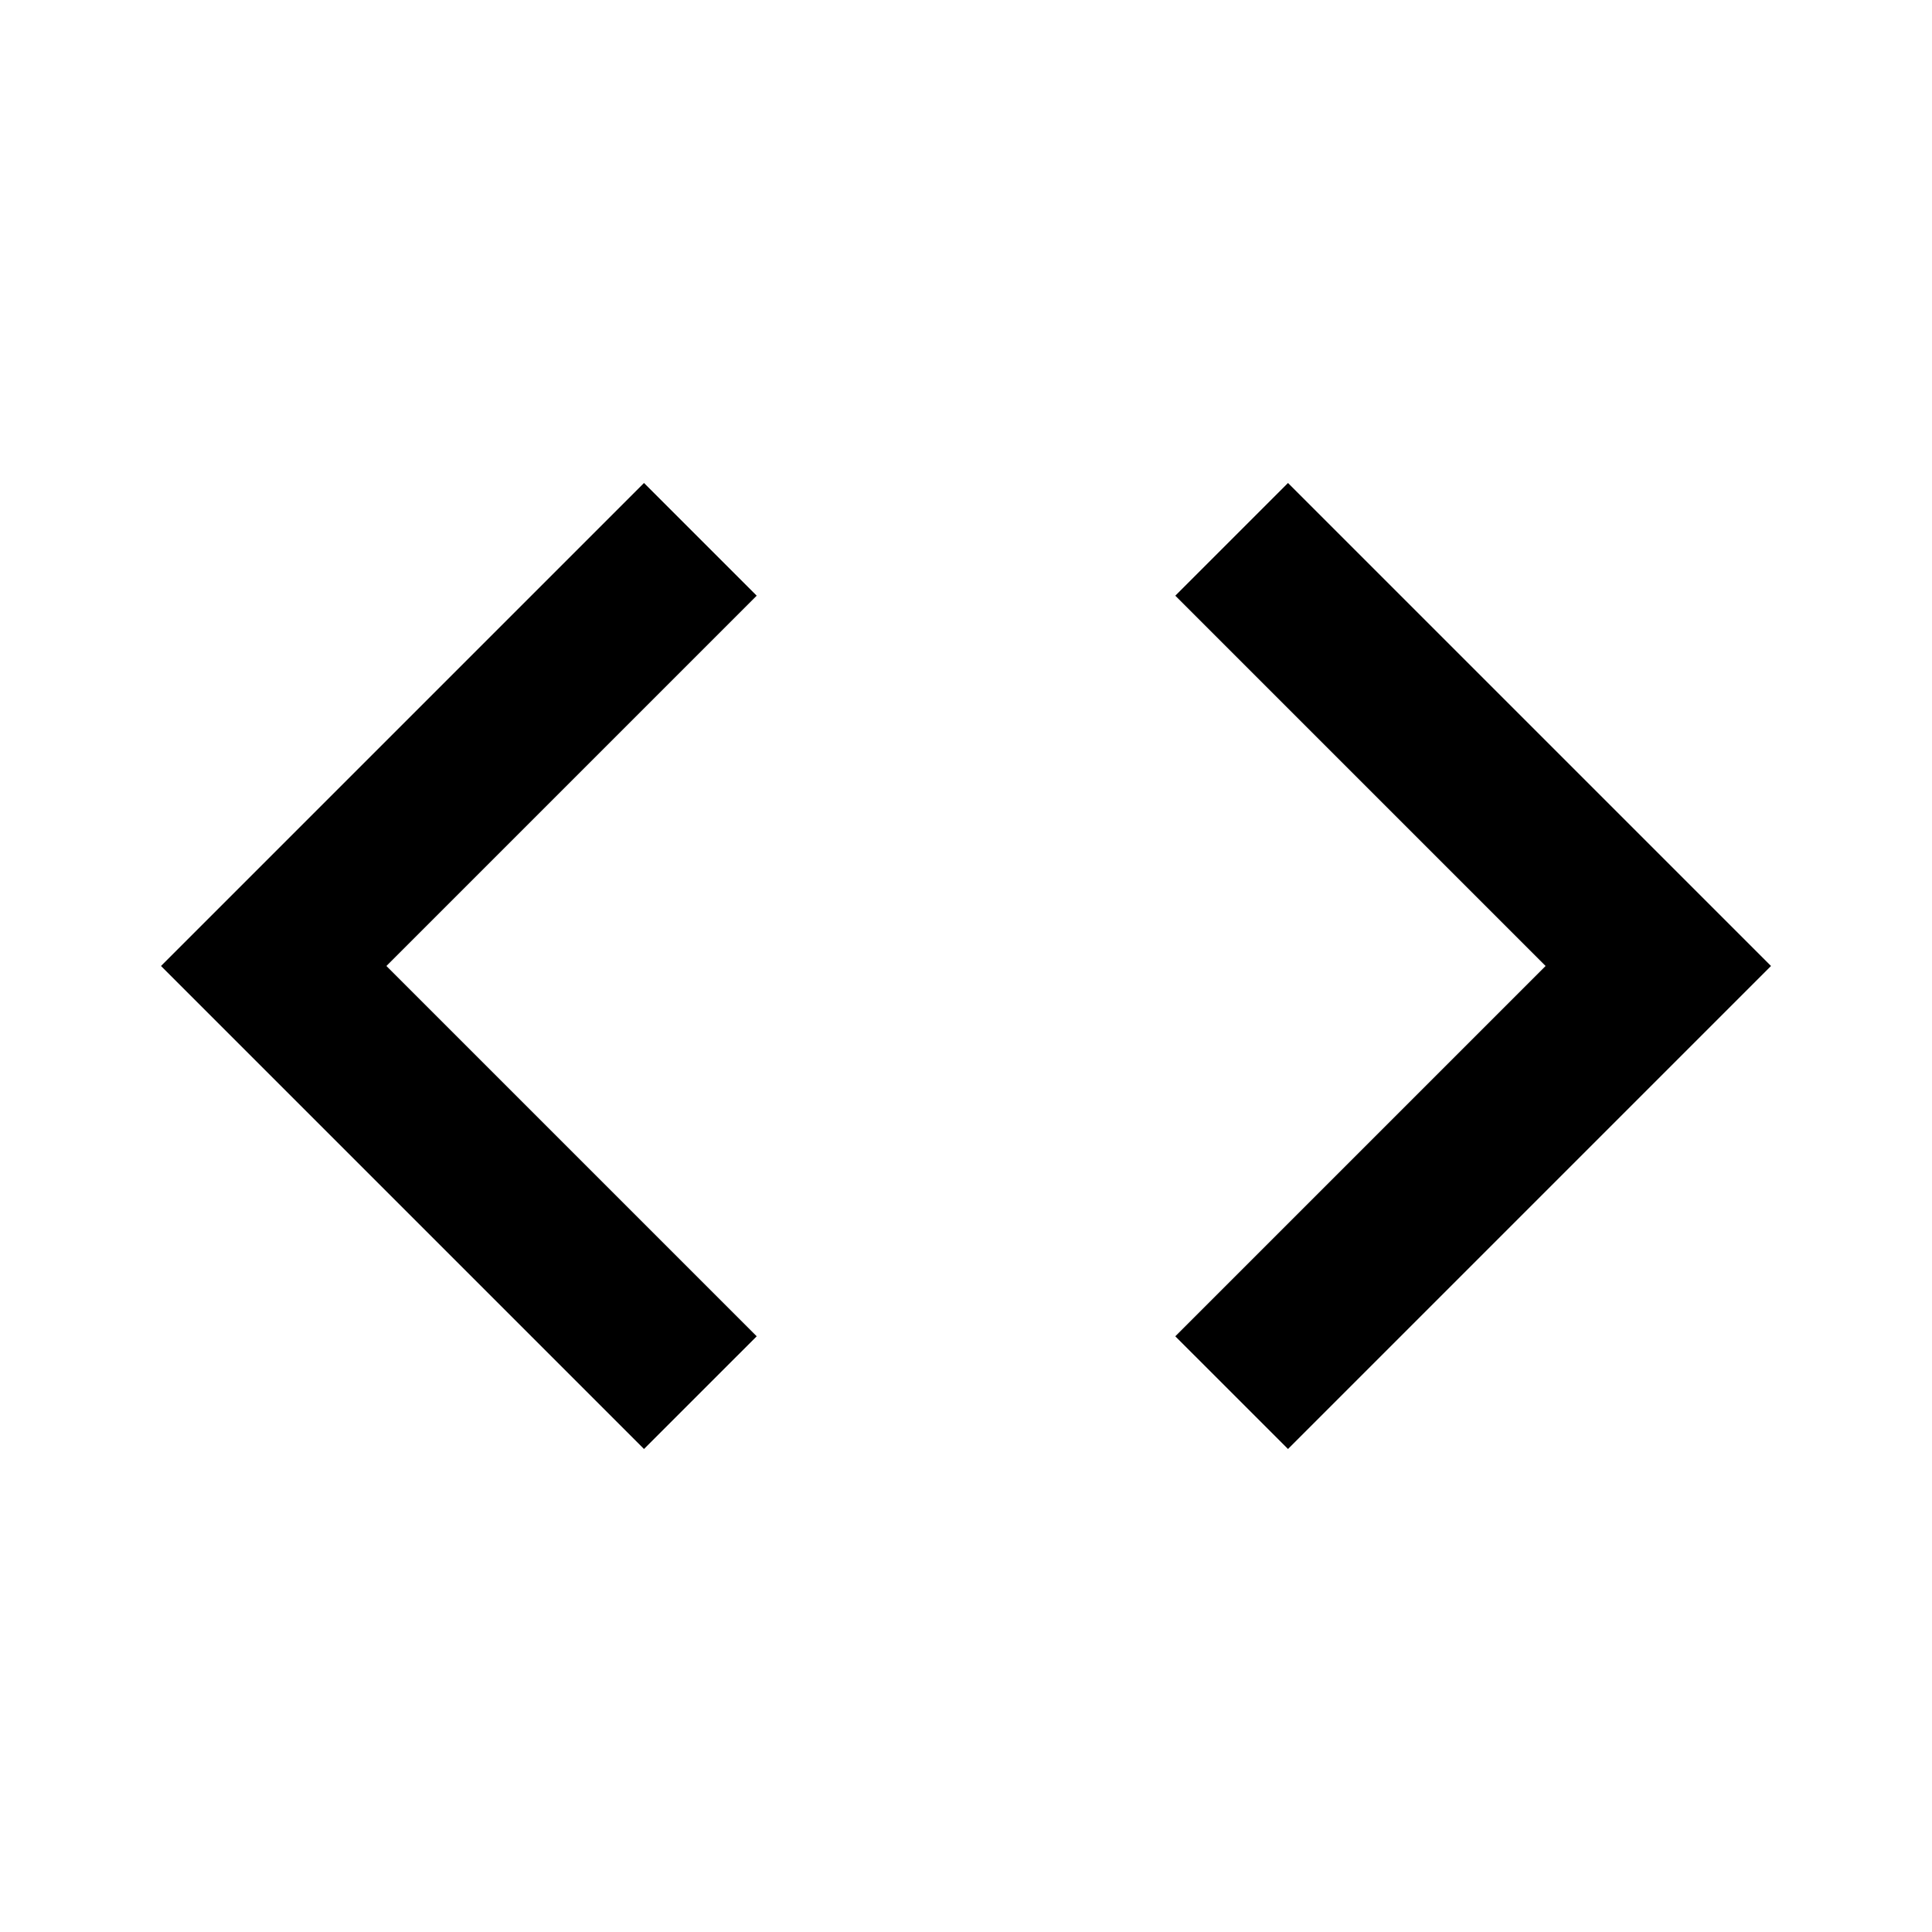
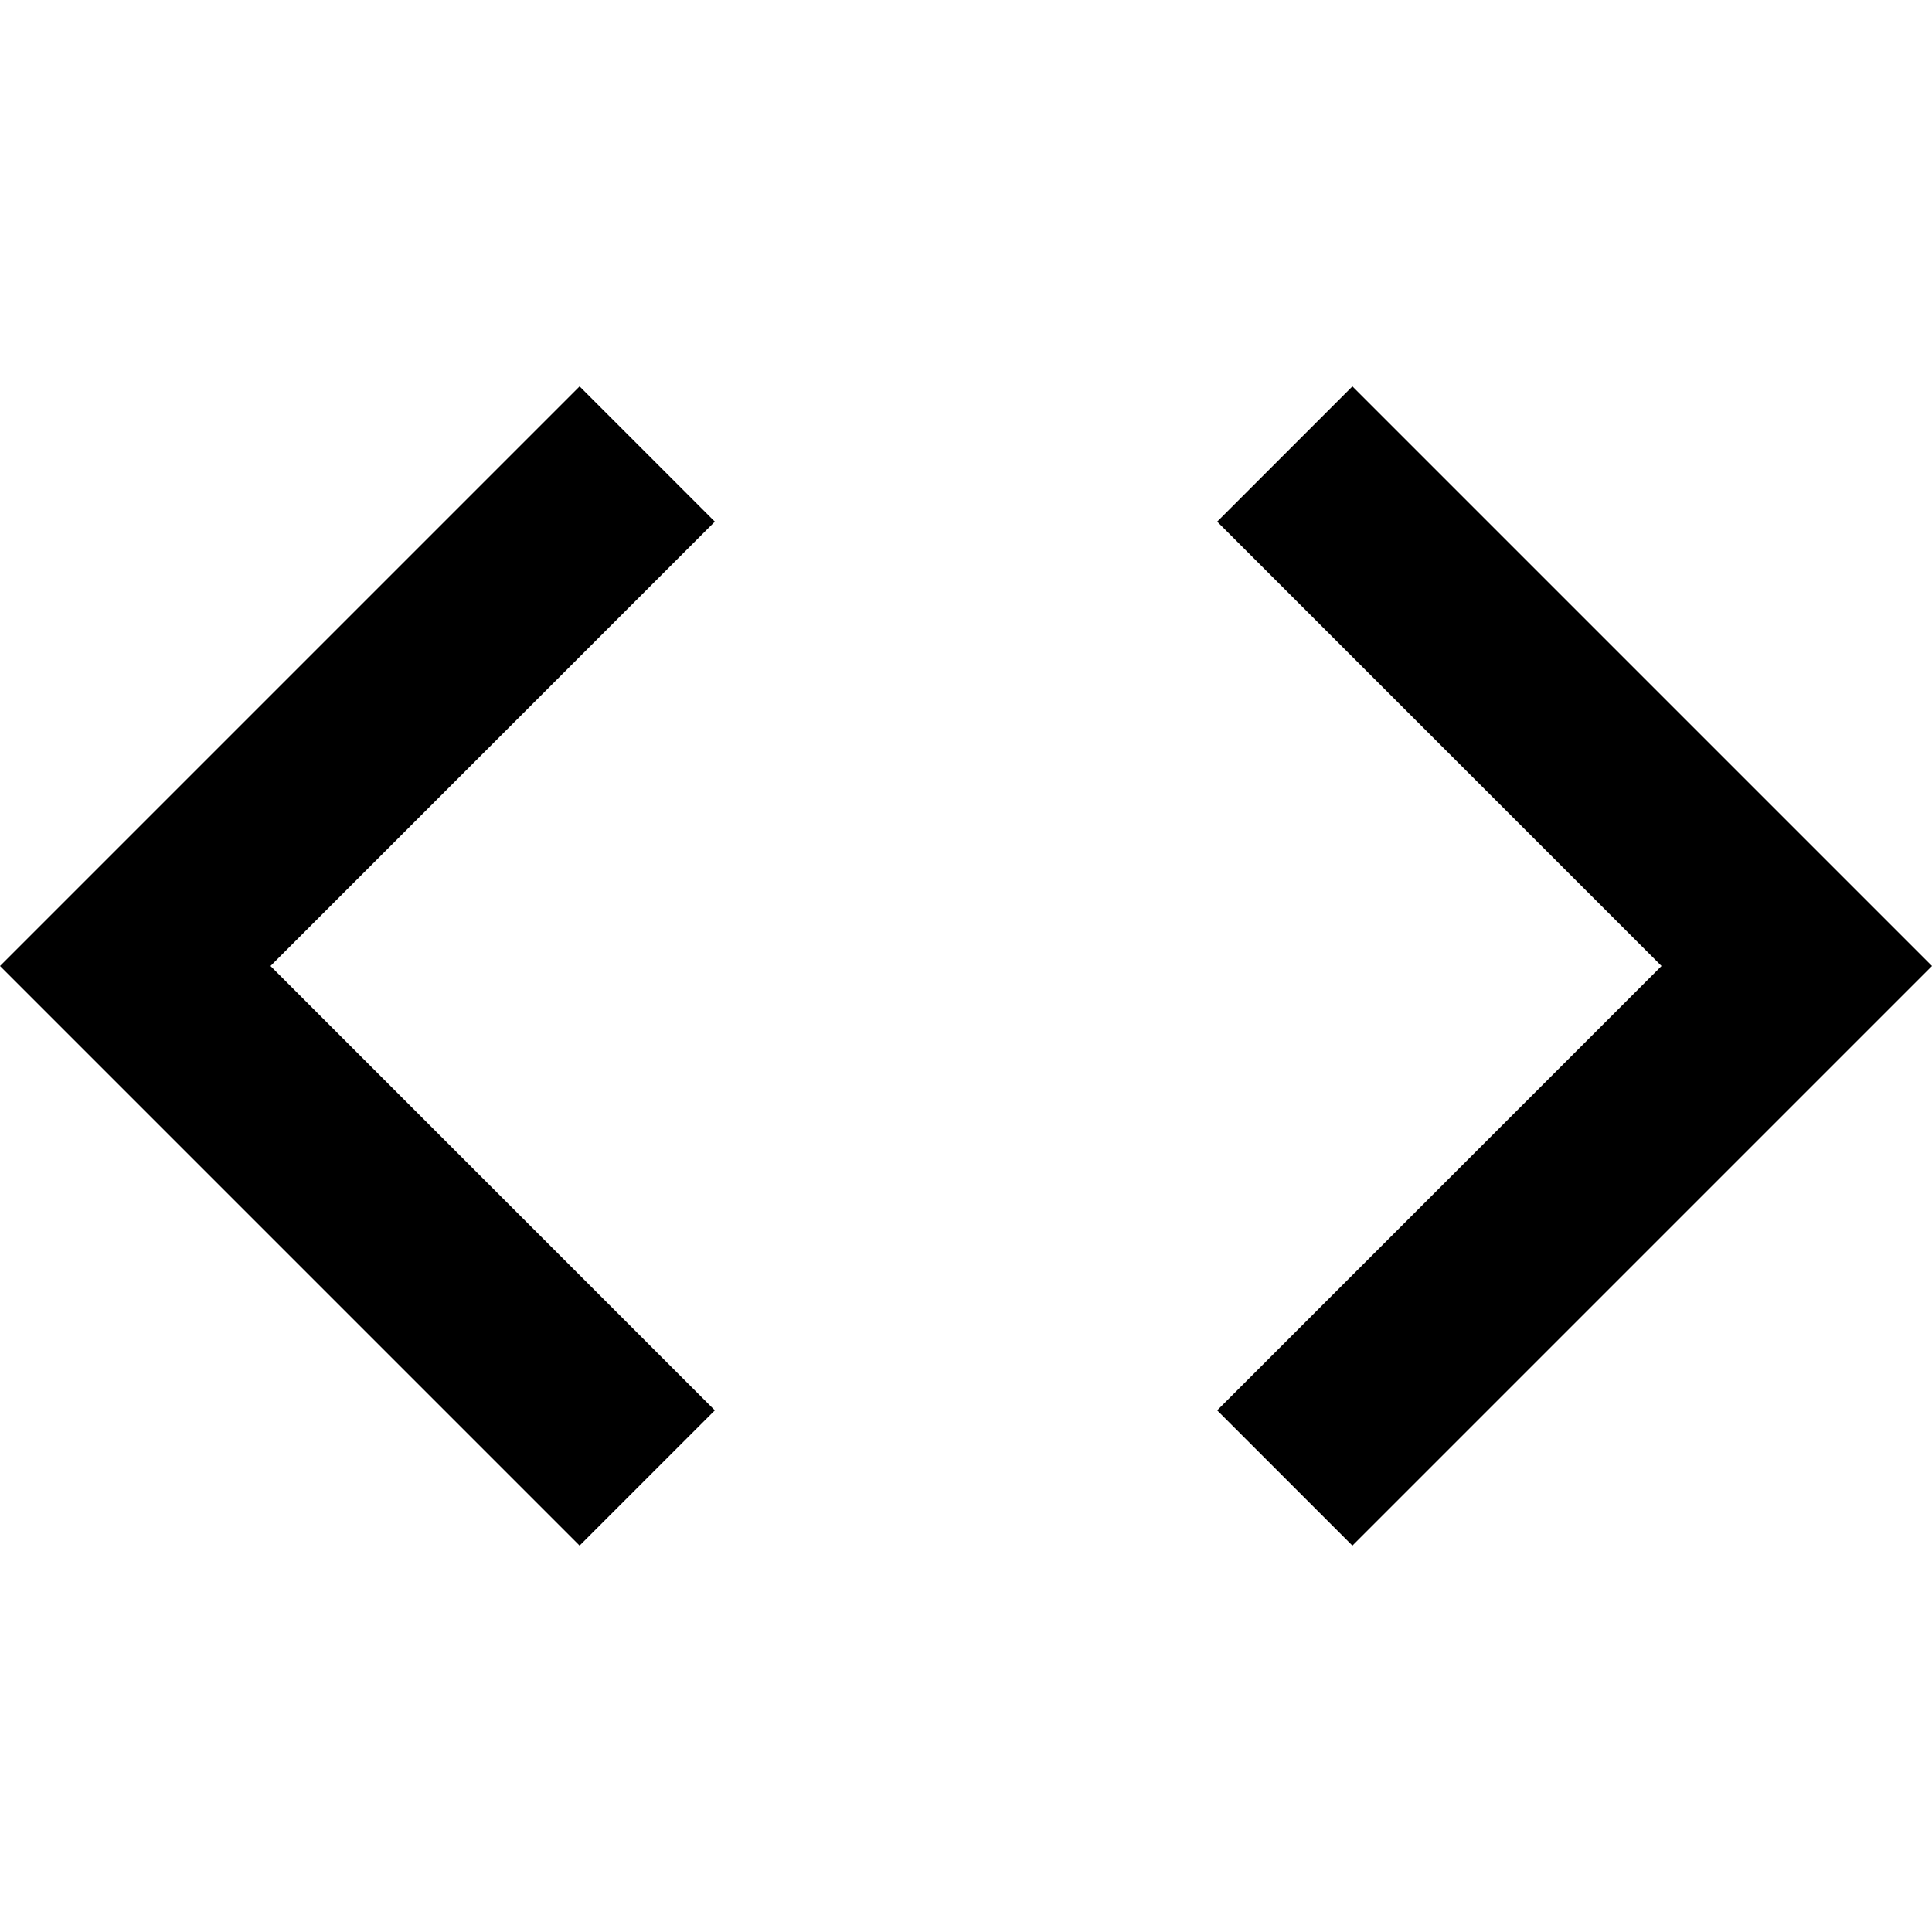
- <svg xmlns="http://www.w3.org/2000/svg" data-svg-type="icon" data-svg-name="code" viewBox="0 0 24 24" width="24" height="24" fill="currentColor">
+ <svg xmlns="http://www.w3.org/2000/svg" data-svg-type="icon" data-svg-name="code" viewBox="2 6 20 12" width="24" height="24" fill="currentColor">
  <path d="M9.4 16.6L4.8 12l4.6-4.6L8 6l-6 6 6 6 1.4-1.4zm5.2 0l4.6-4.6-4.6-4.6L16 6l6 6-6 6-1.4-1.4z" />
</svg>
